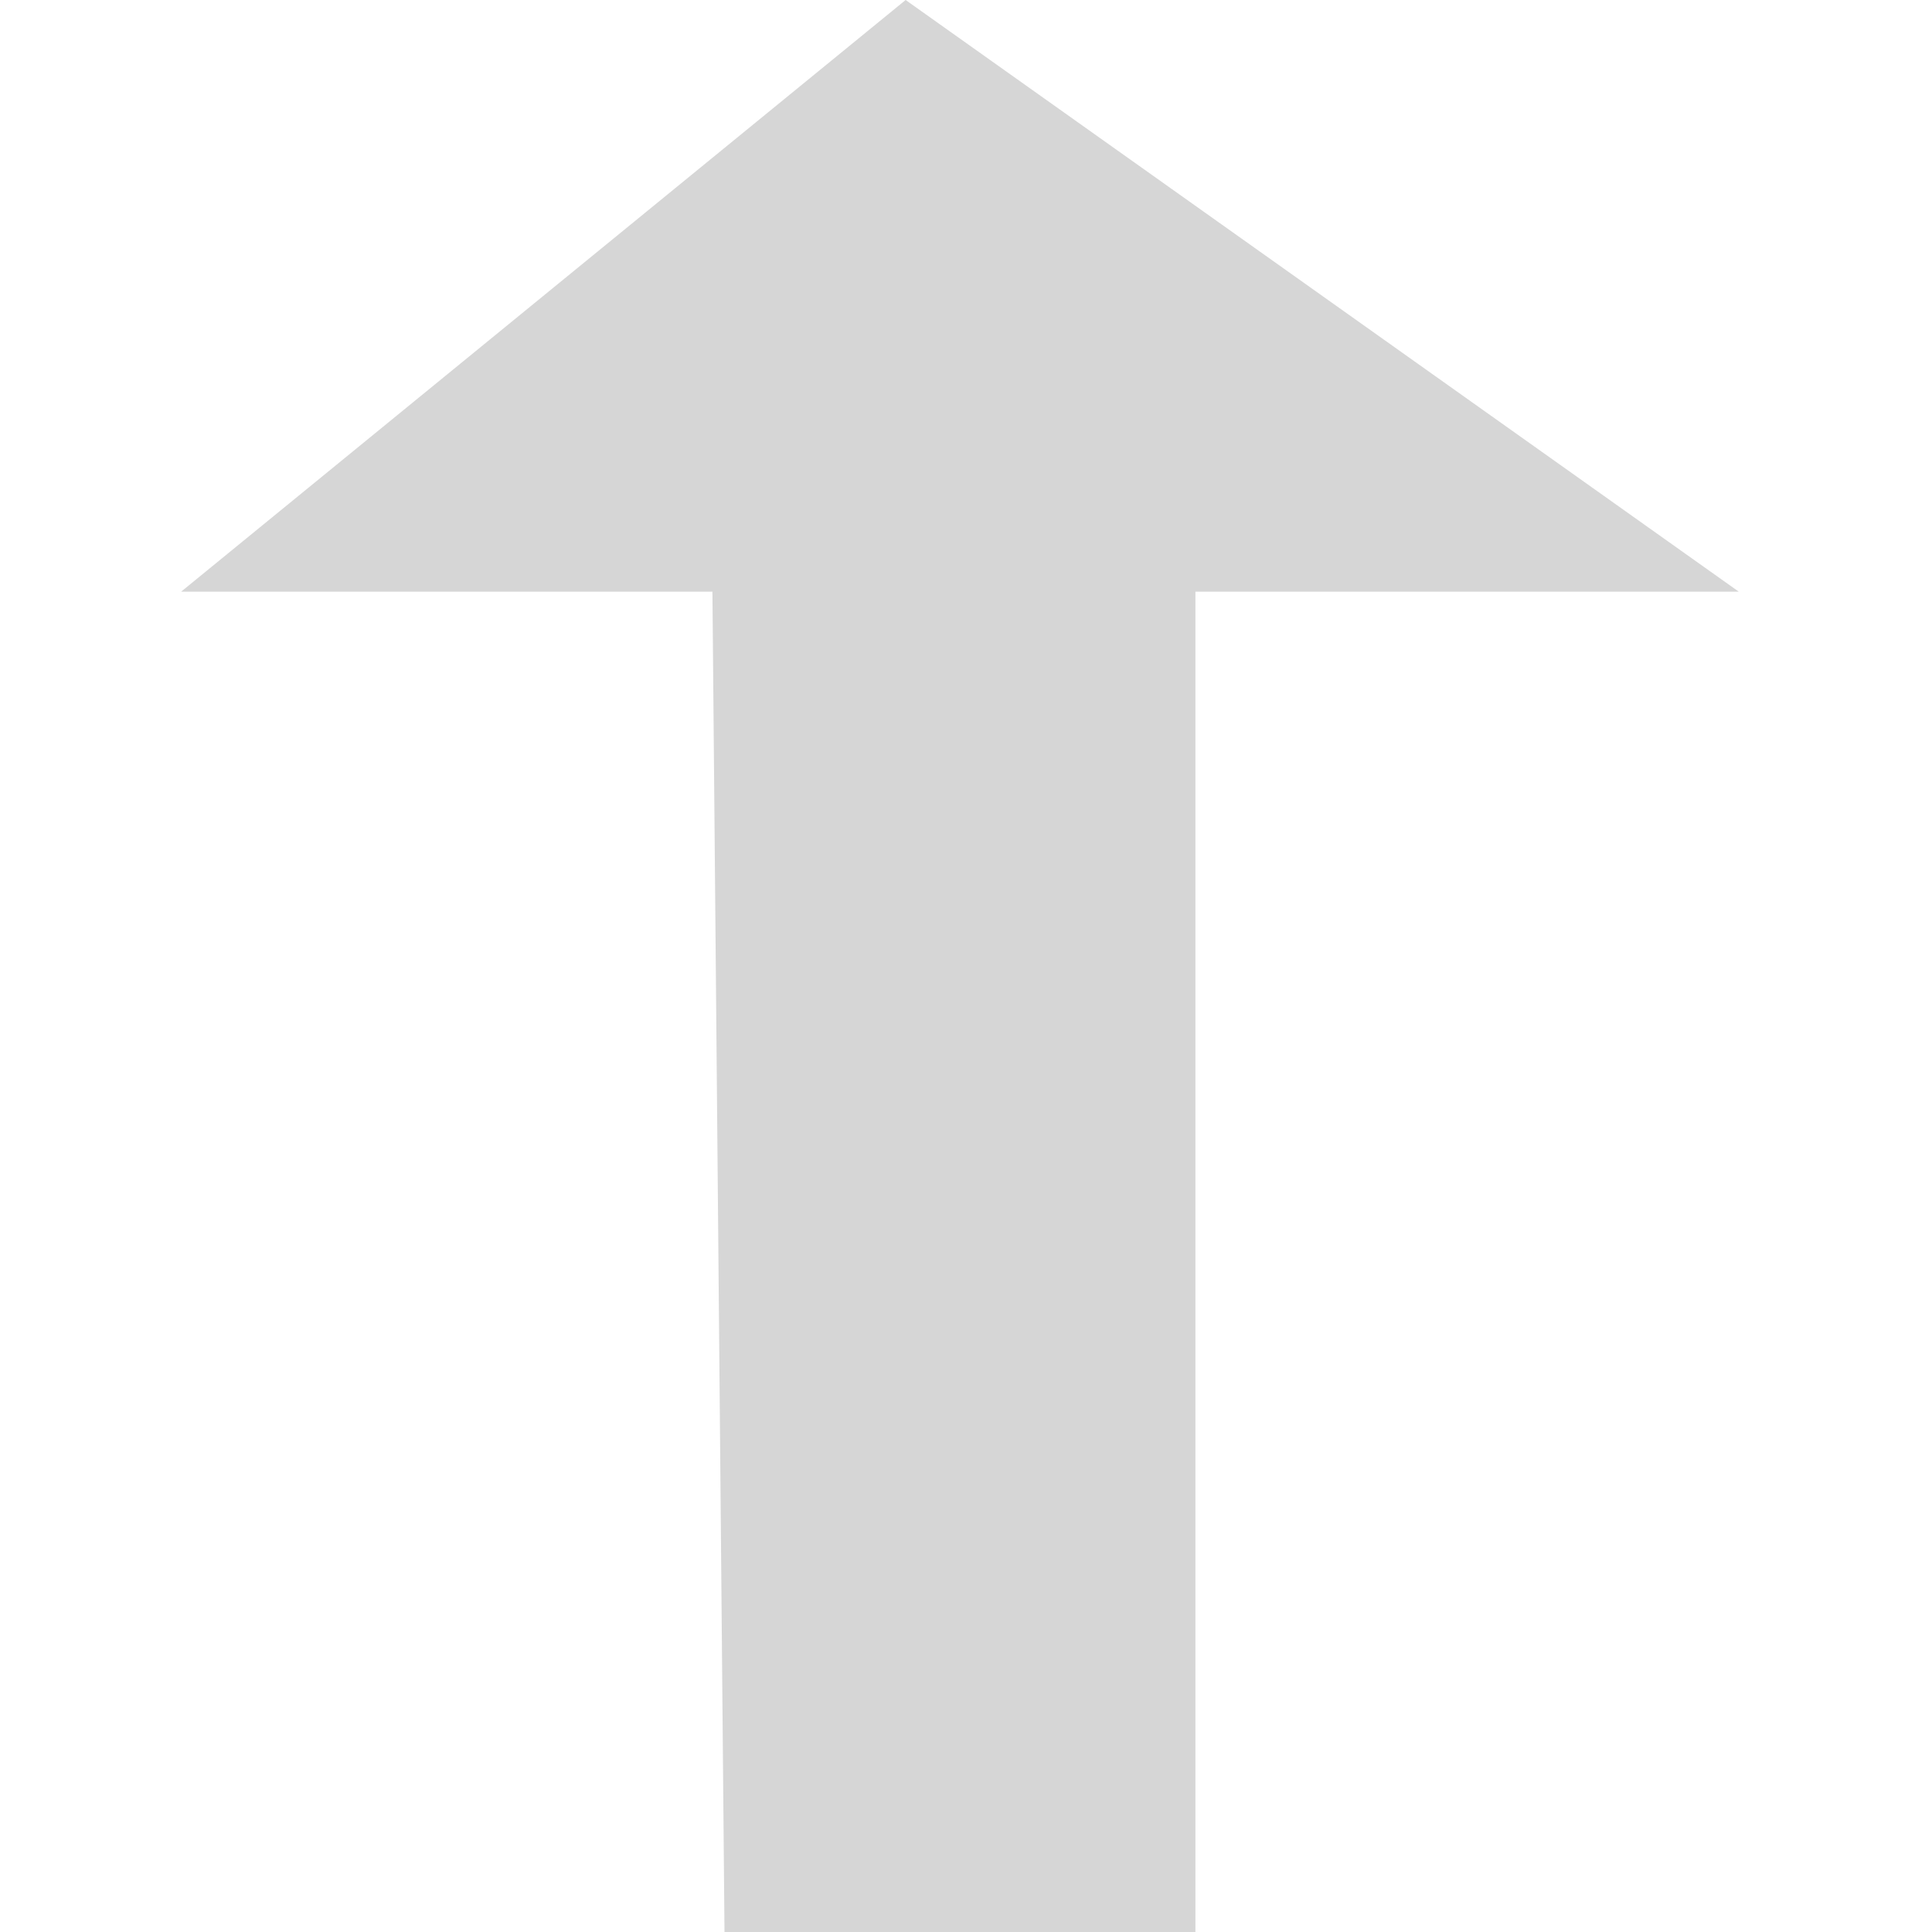
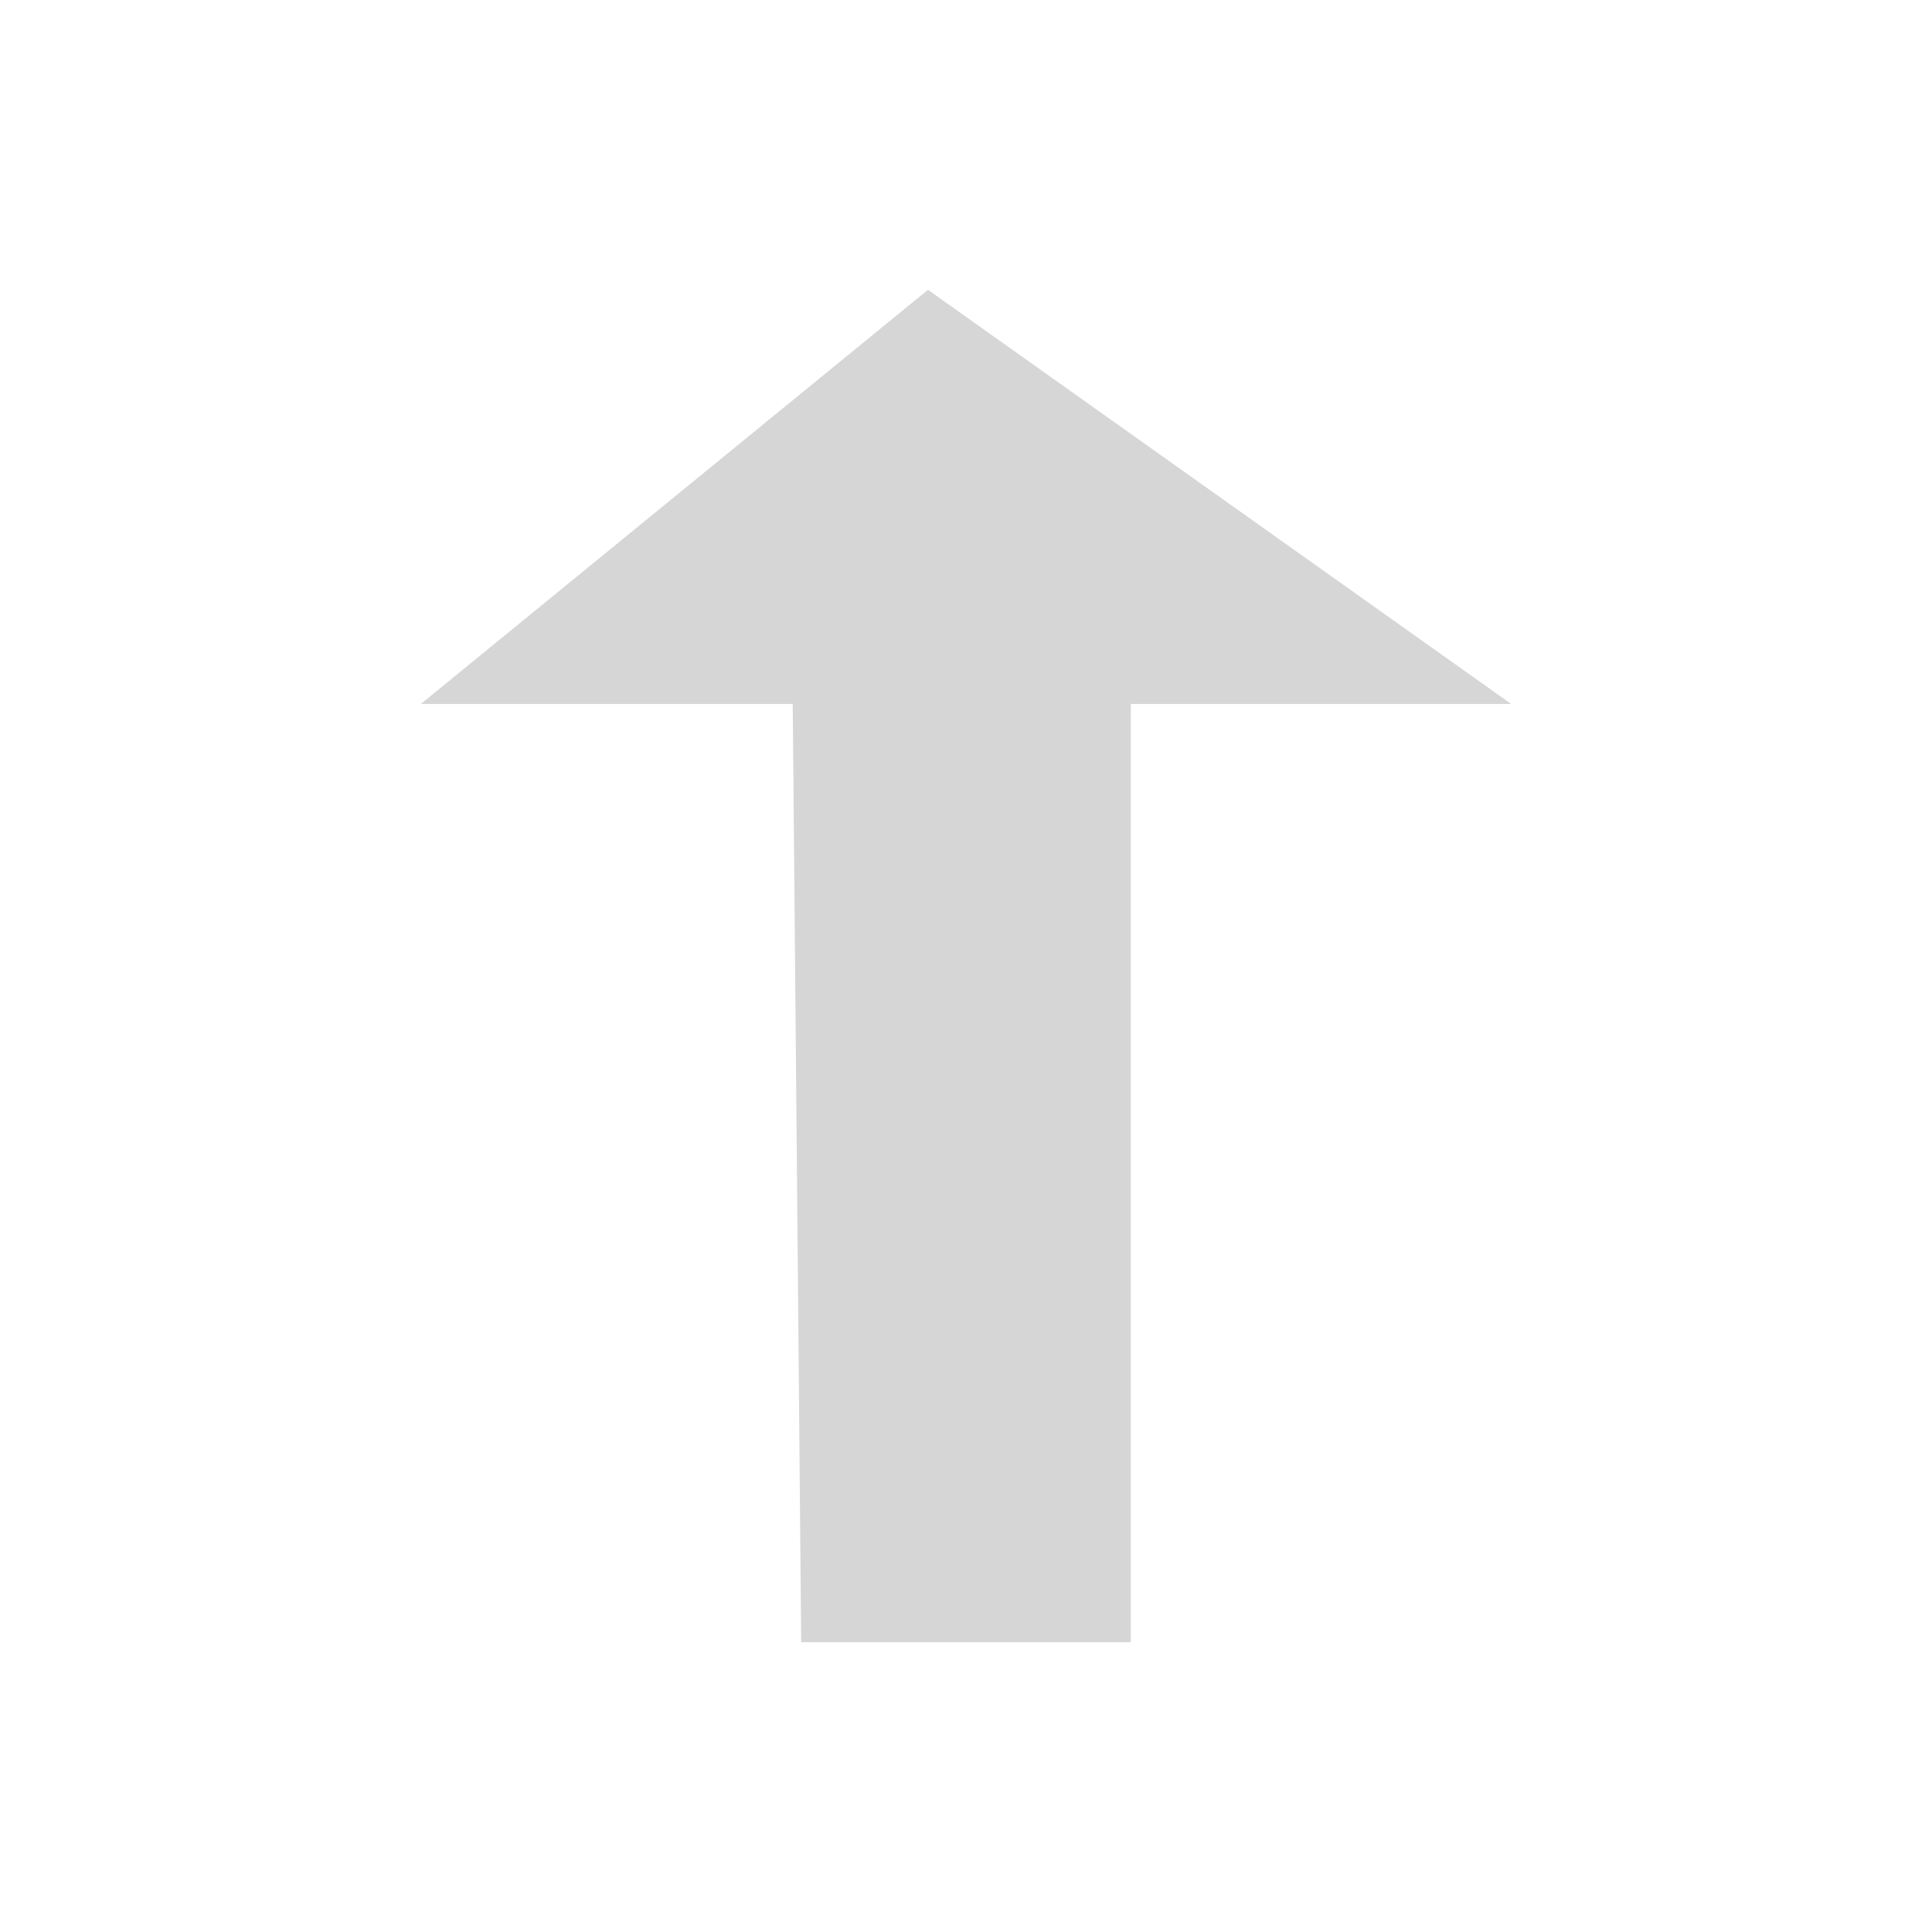
- <svg xmlns="http://www.w3.org/2000/svg" version="1.1" id="Layer_1" x="0px" y="0px" viewBox="0 0 16 16" style="enable-background:new 0 0 16 16;" xml:space="preserve">
-   <style type="text/css">
+ <svg xmlns="http://www.w3.org/2000/svg" version="1.1" id="Layer_1" x="0px" y="0px" viewBox="0 0 22.857 22.857" xml:space="preserve" width="16" height="16">
+   <defs id="defs212" />
+   <style type="text/css" id="style205">
	.st0{fill:#D6D6D6;}
</style>
-   <polyline class="st0" points="9.9,16 9.9,4.9 14.4,4.9 7.5,0 1.5,4.9 5.9,4.9 6,16 " />
+   <polyline class="st0" points="9.9,16 9.9,4.9 14.4,4.9 7.5,0 1.5,4.9 5.9,4.9 6,16 " id="polyline207" transform="translate(3.478571,3.428571)" />
</svg>
